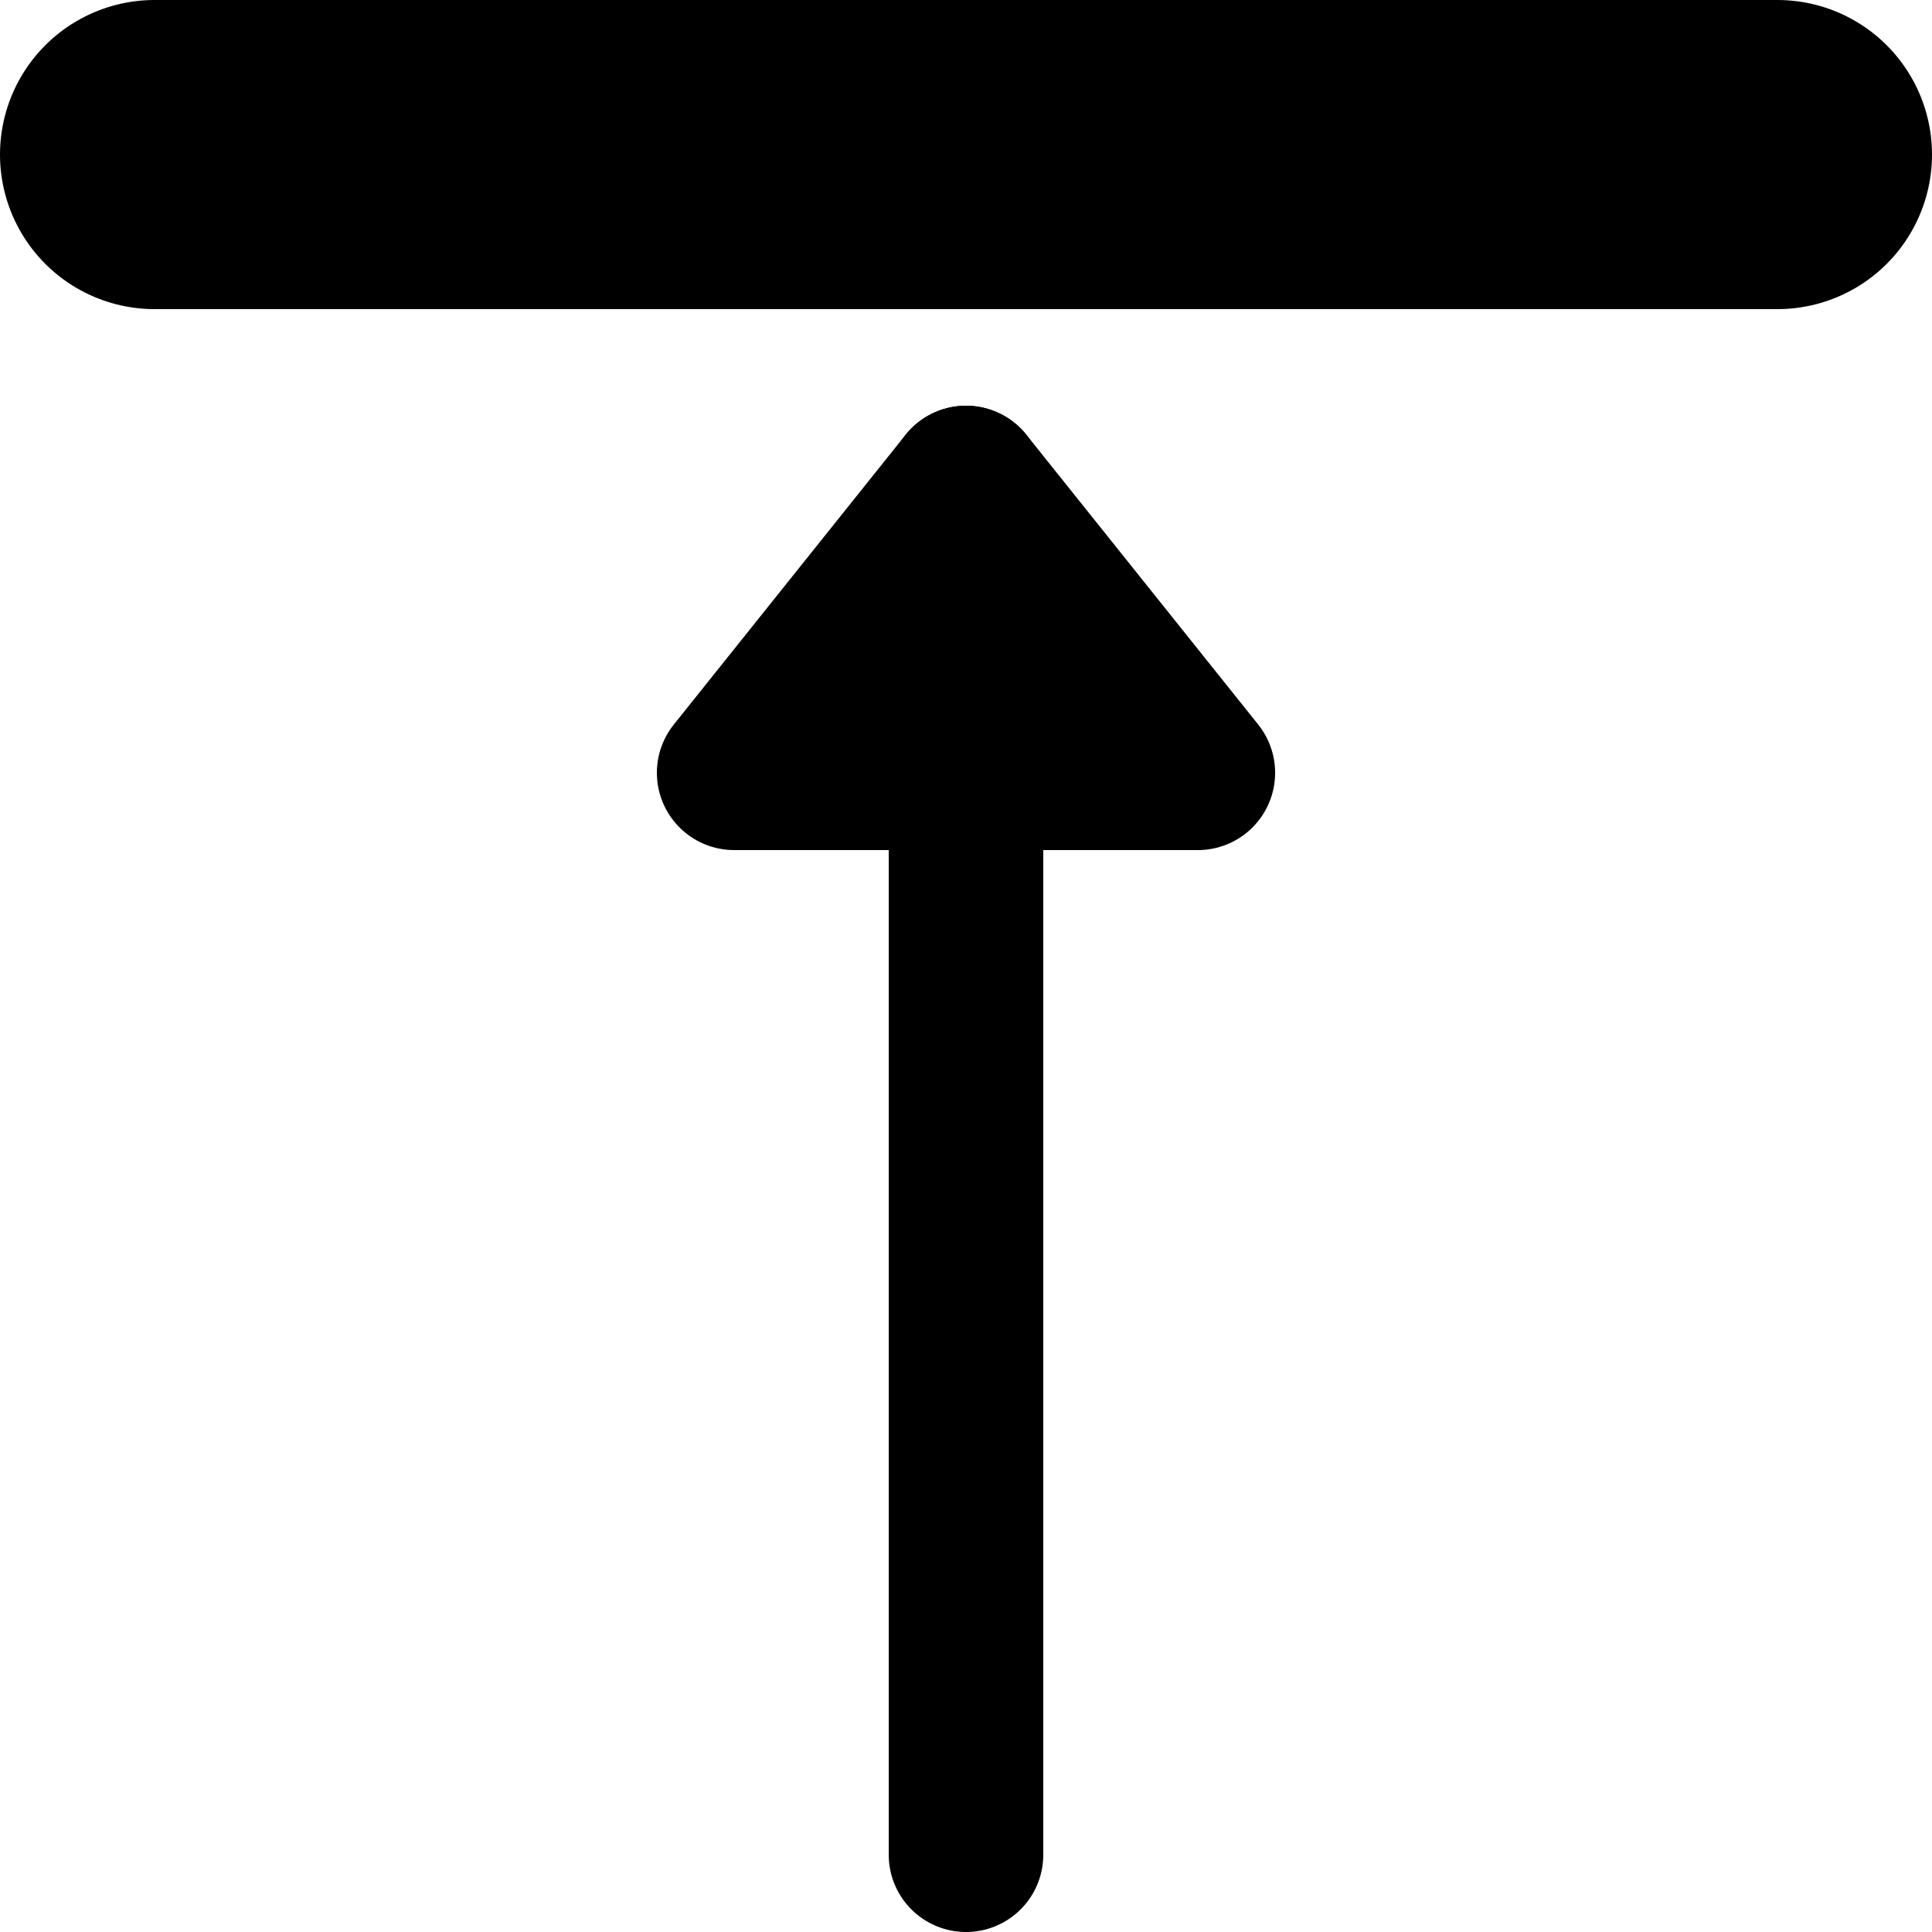
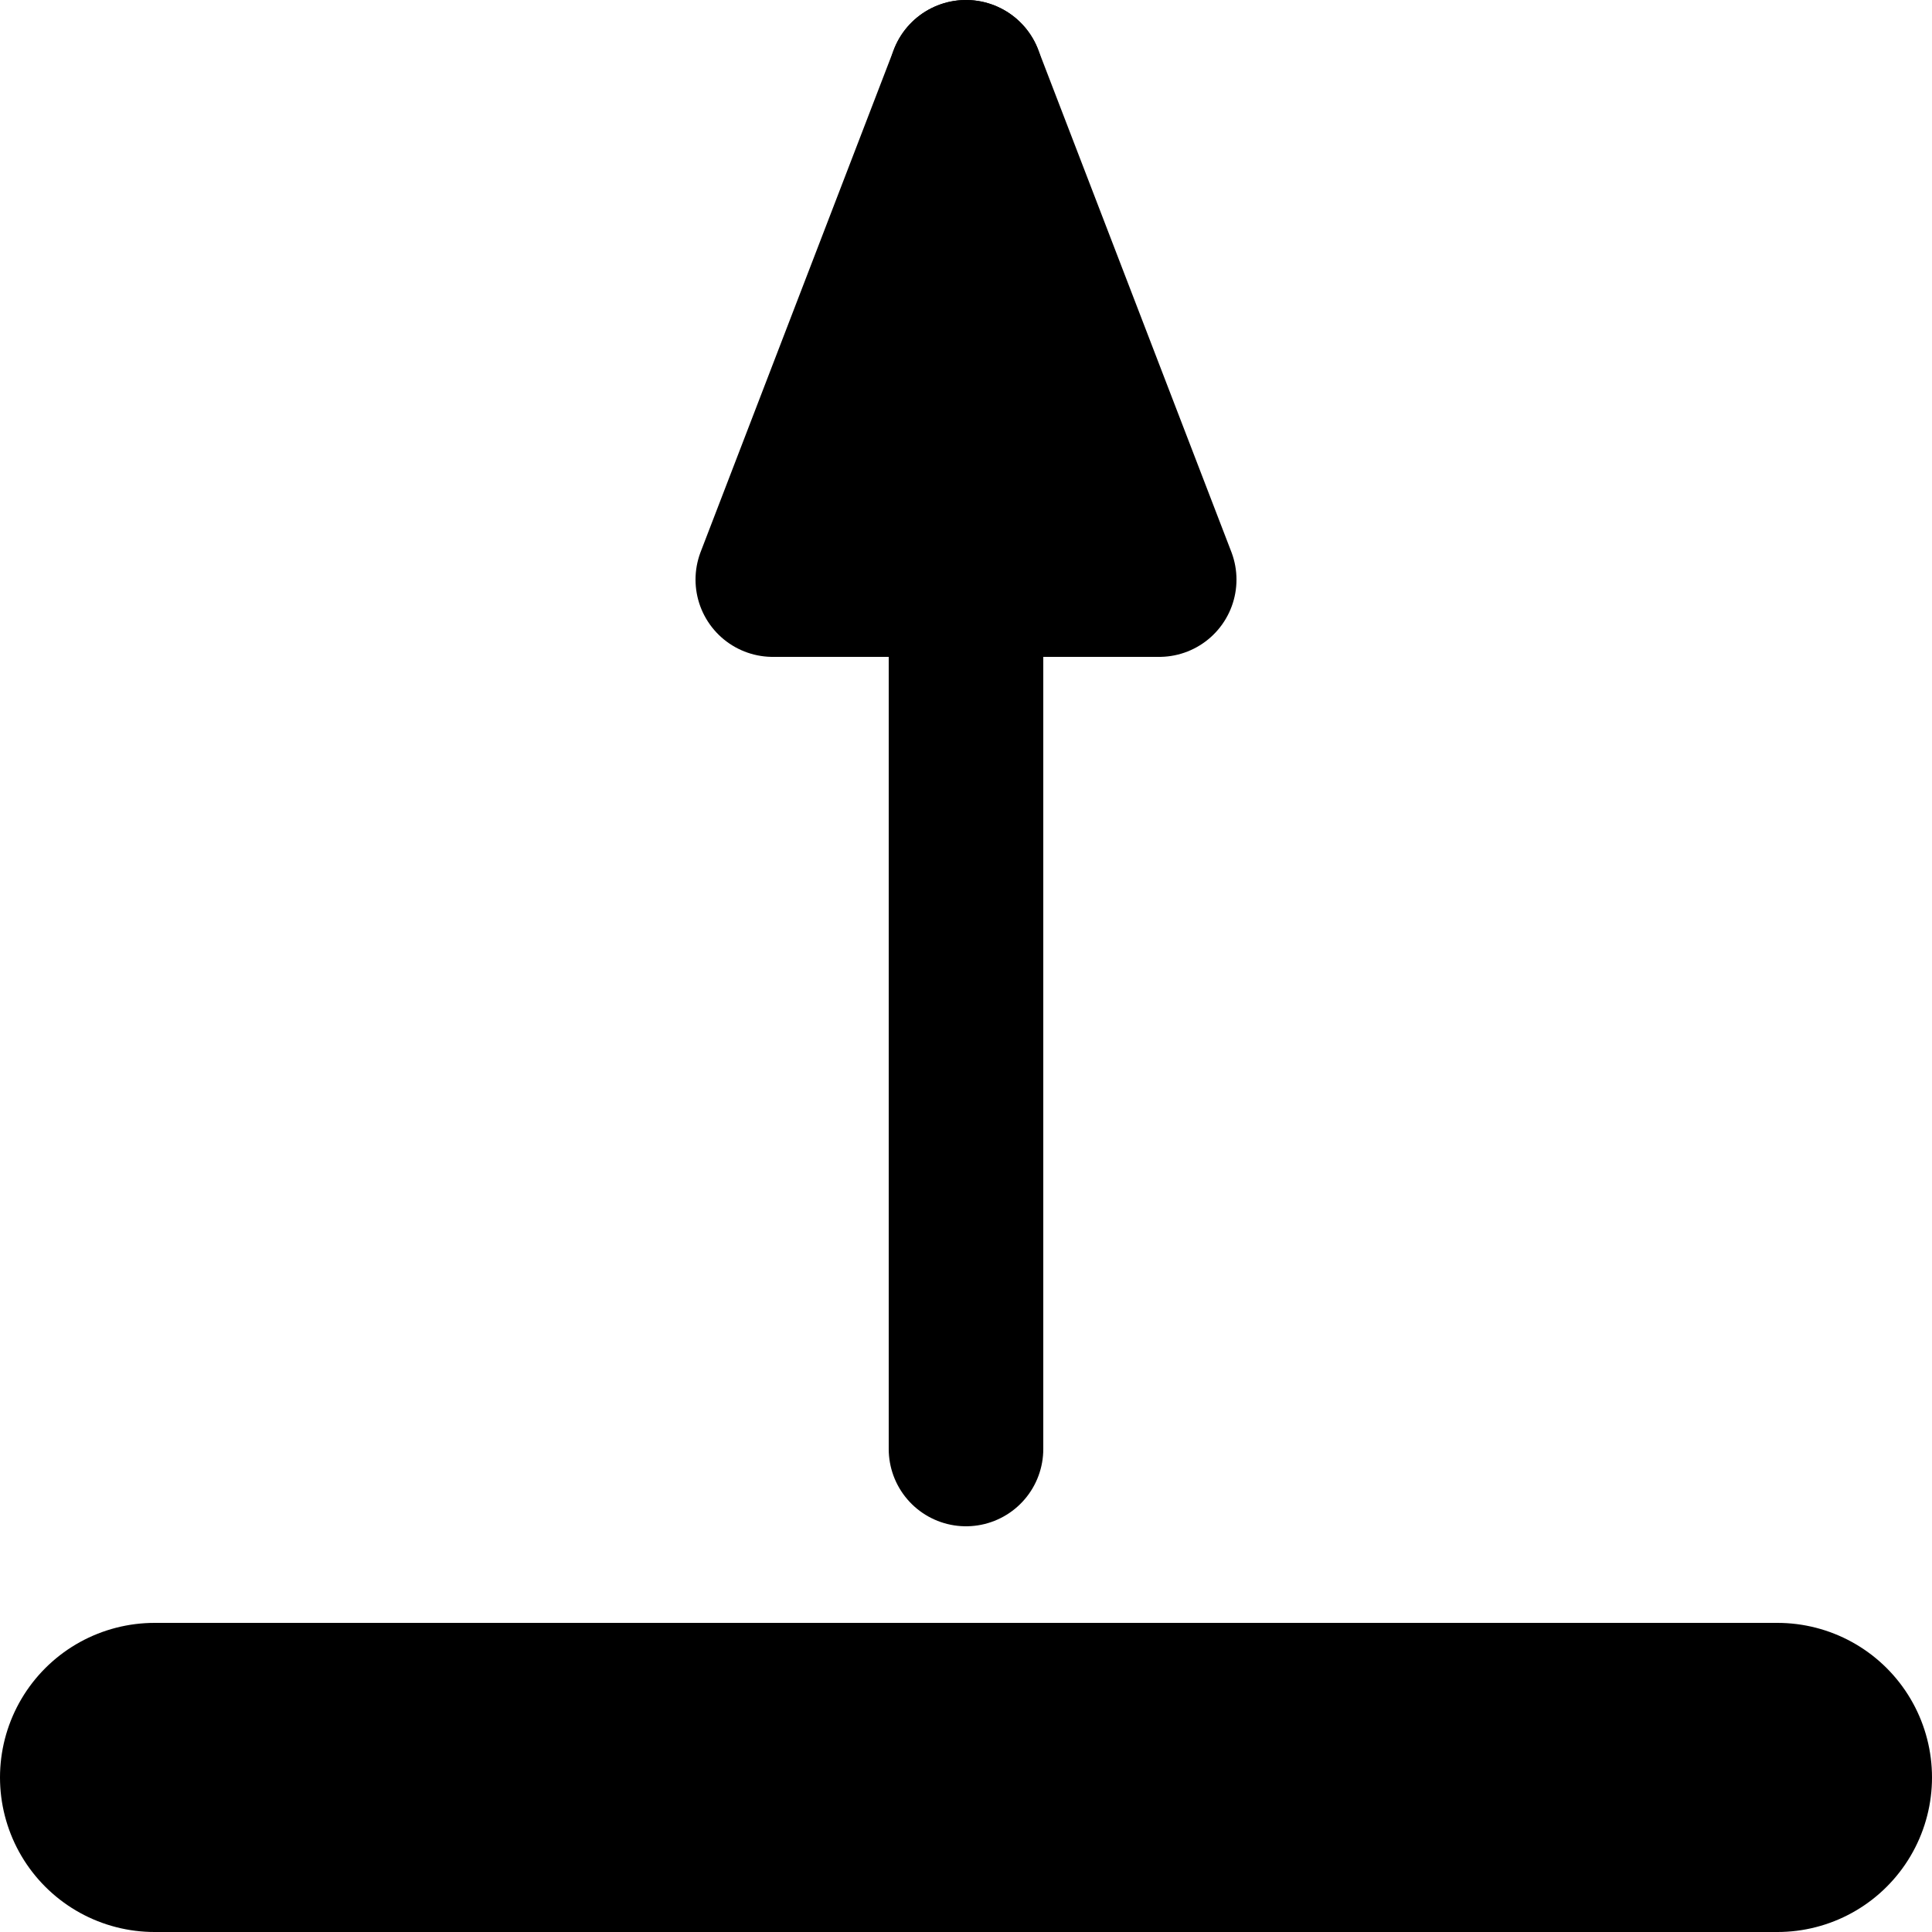
<svg xmlns="http://www.w3.org/2000/svg" width="100" height="100" viewBox="0 0 100 100">
  <style>
       .rounded {
             fill:black;stroke:black;
             stroke-linejoin:round;
             stroke-linecap:round;
             stroke-miterlimit:4;
       }
   </style>
-   <path id="horizontal" class="rounded" d="M8 8 H92" stroke-width="16" />
-   <path id="vertical" class="rounded" d="M50 96 V25" stroke-width="8" />
-   <path id="arrowhead" class="rounded" d="M38 40 L50 25 L62 40 Z" stroke-width="8" />
+   <path id="horizontal" class="rounded" d="M8 92 H92" stroke-width="16" />
+   <path id="vertical" class="rounded" d="M50 75 V4" stroke-width="8" />
+   <path id="arrowhead" class="rounded" d="M40 30 H60 L50 4 Z" stroke-width="8" />
</svg>
